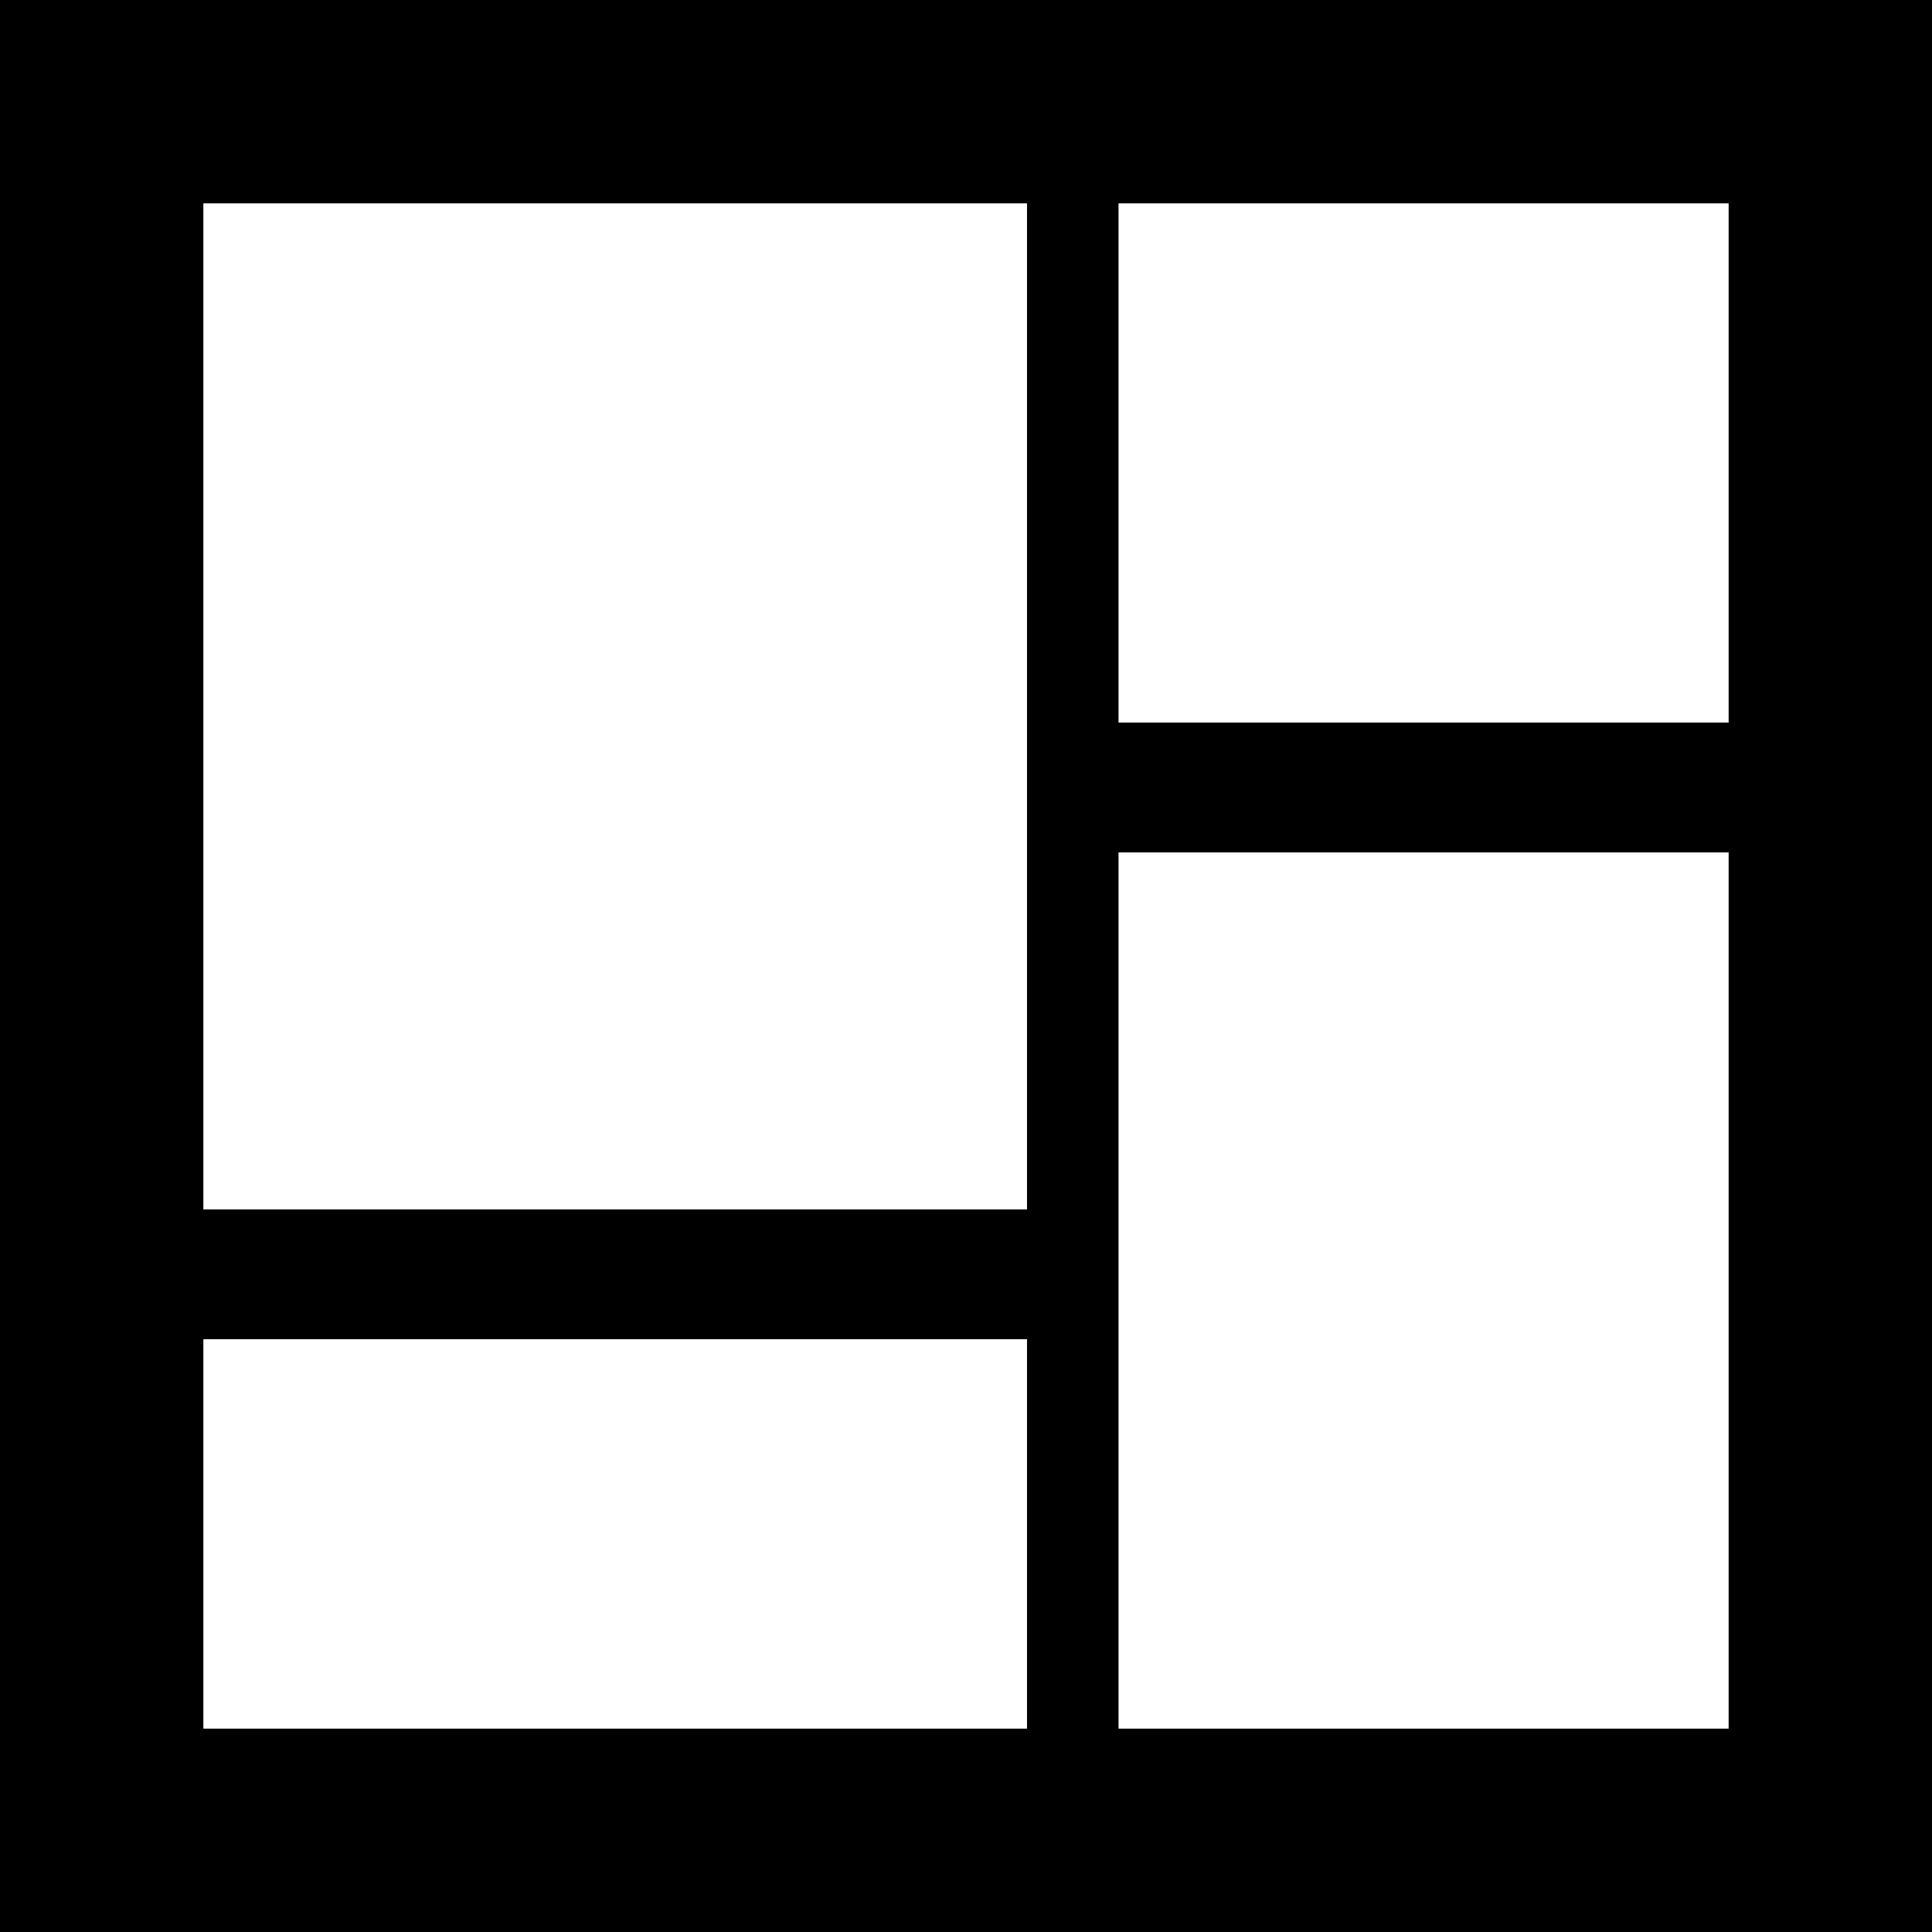
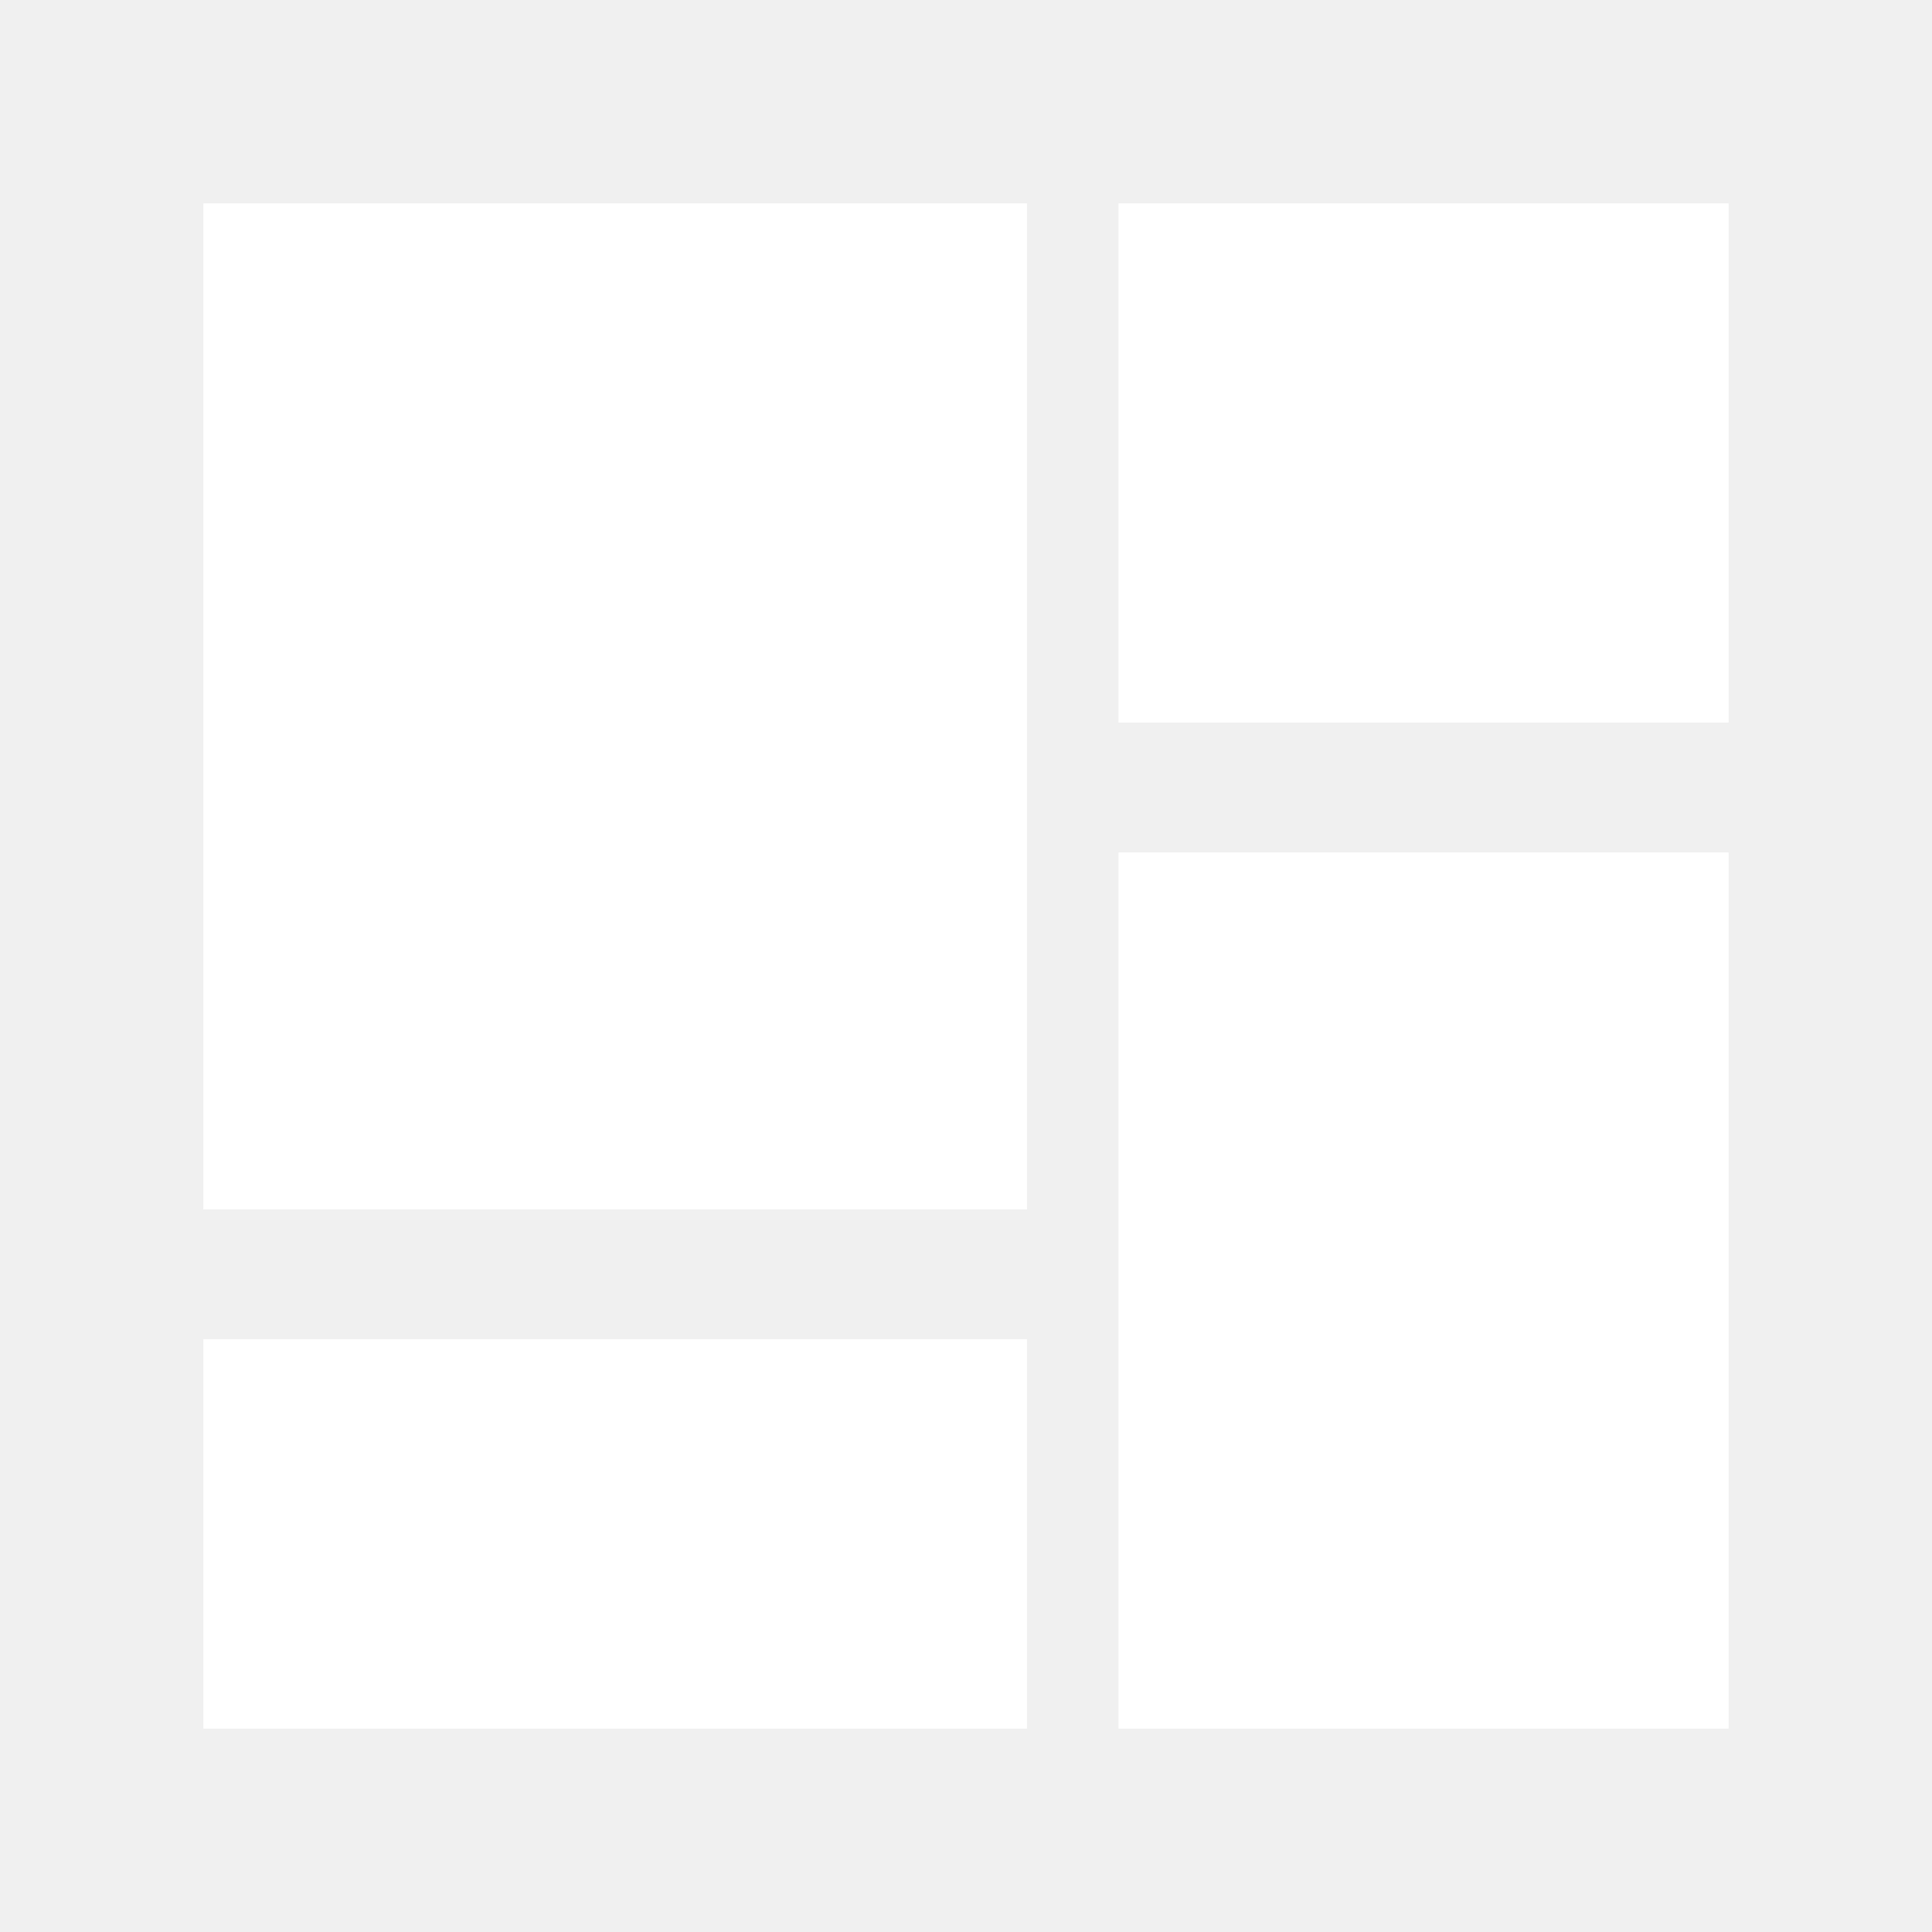
<svg xmlns="http://www.w3.org/2000/svg" width="19" height="19" viewBox="0 0 19 19" fill="none">
-   <rect width="19" height="19" fill="black" />
  <rect x="2" y="2" width="8.1" height="9.894" fill="white" />
  <rect x="11" y="2" width="6" height="5.106" fill="white" />
  <rect x="2" y="13.17" width="8.1" height="3.83" fill="white" />
  <rect x="11" y="8.383" width="6" height="8.617" fill="white" />
</svg>
